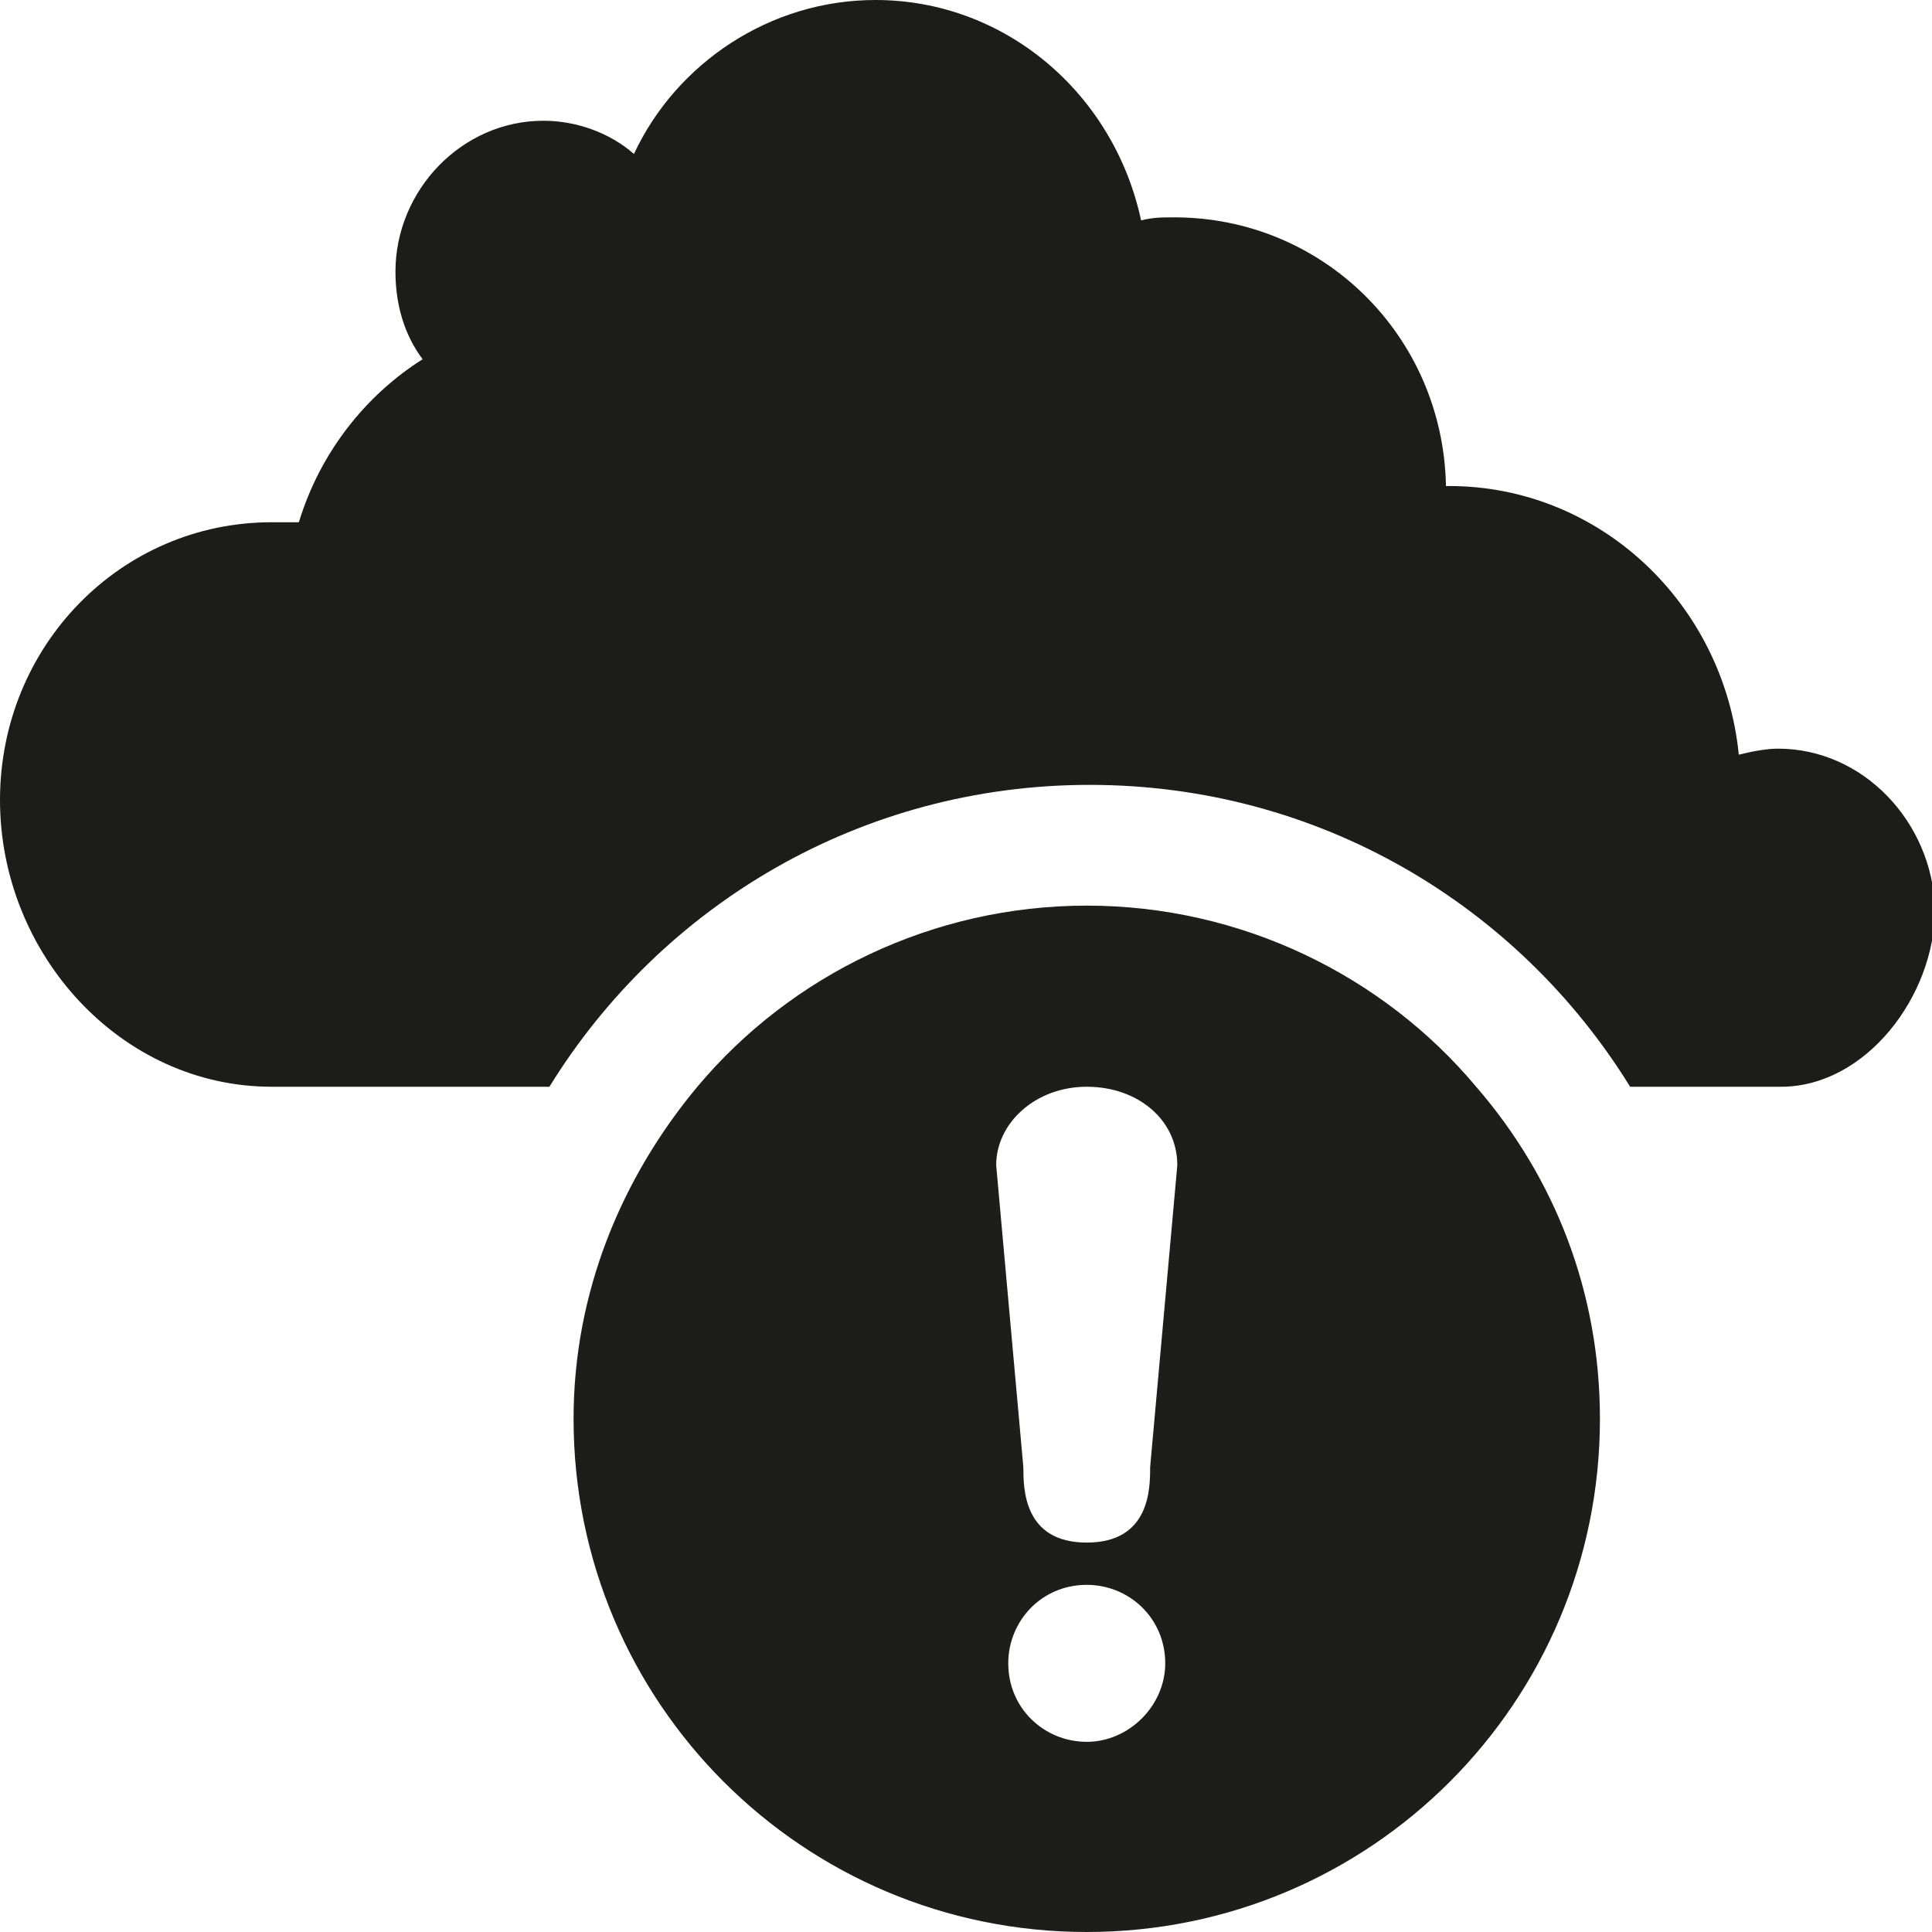
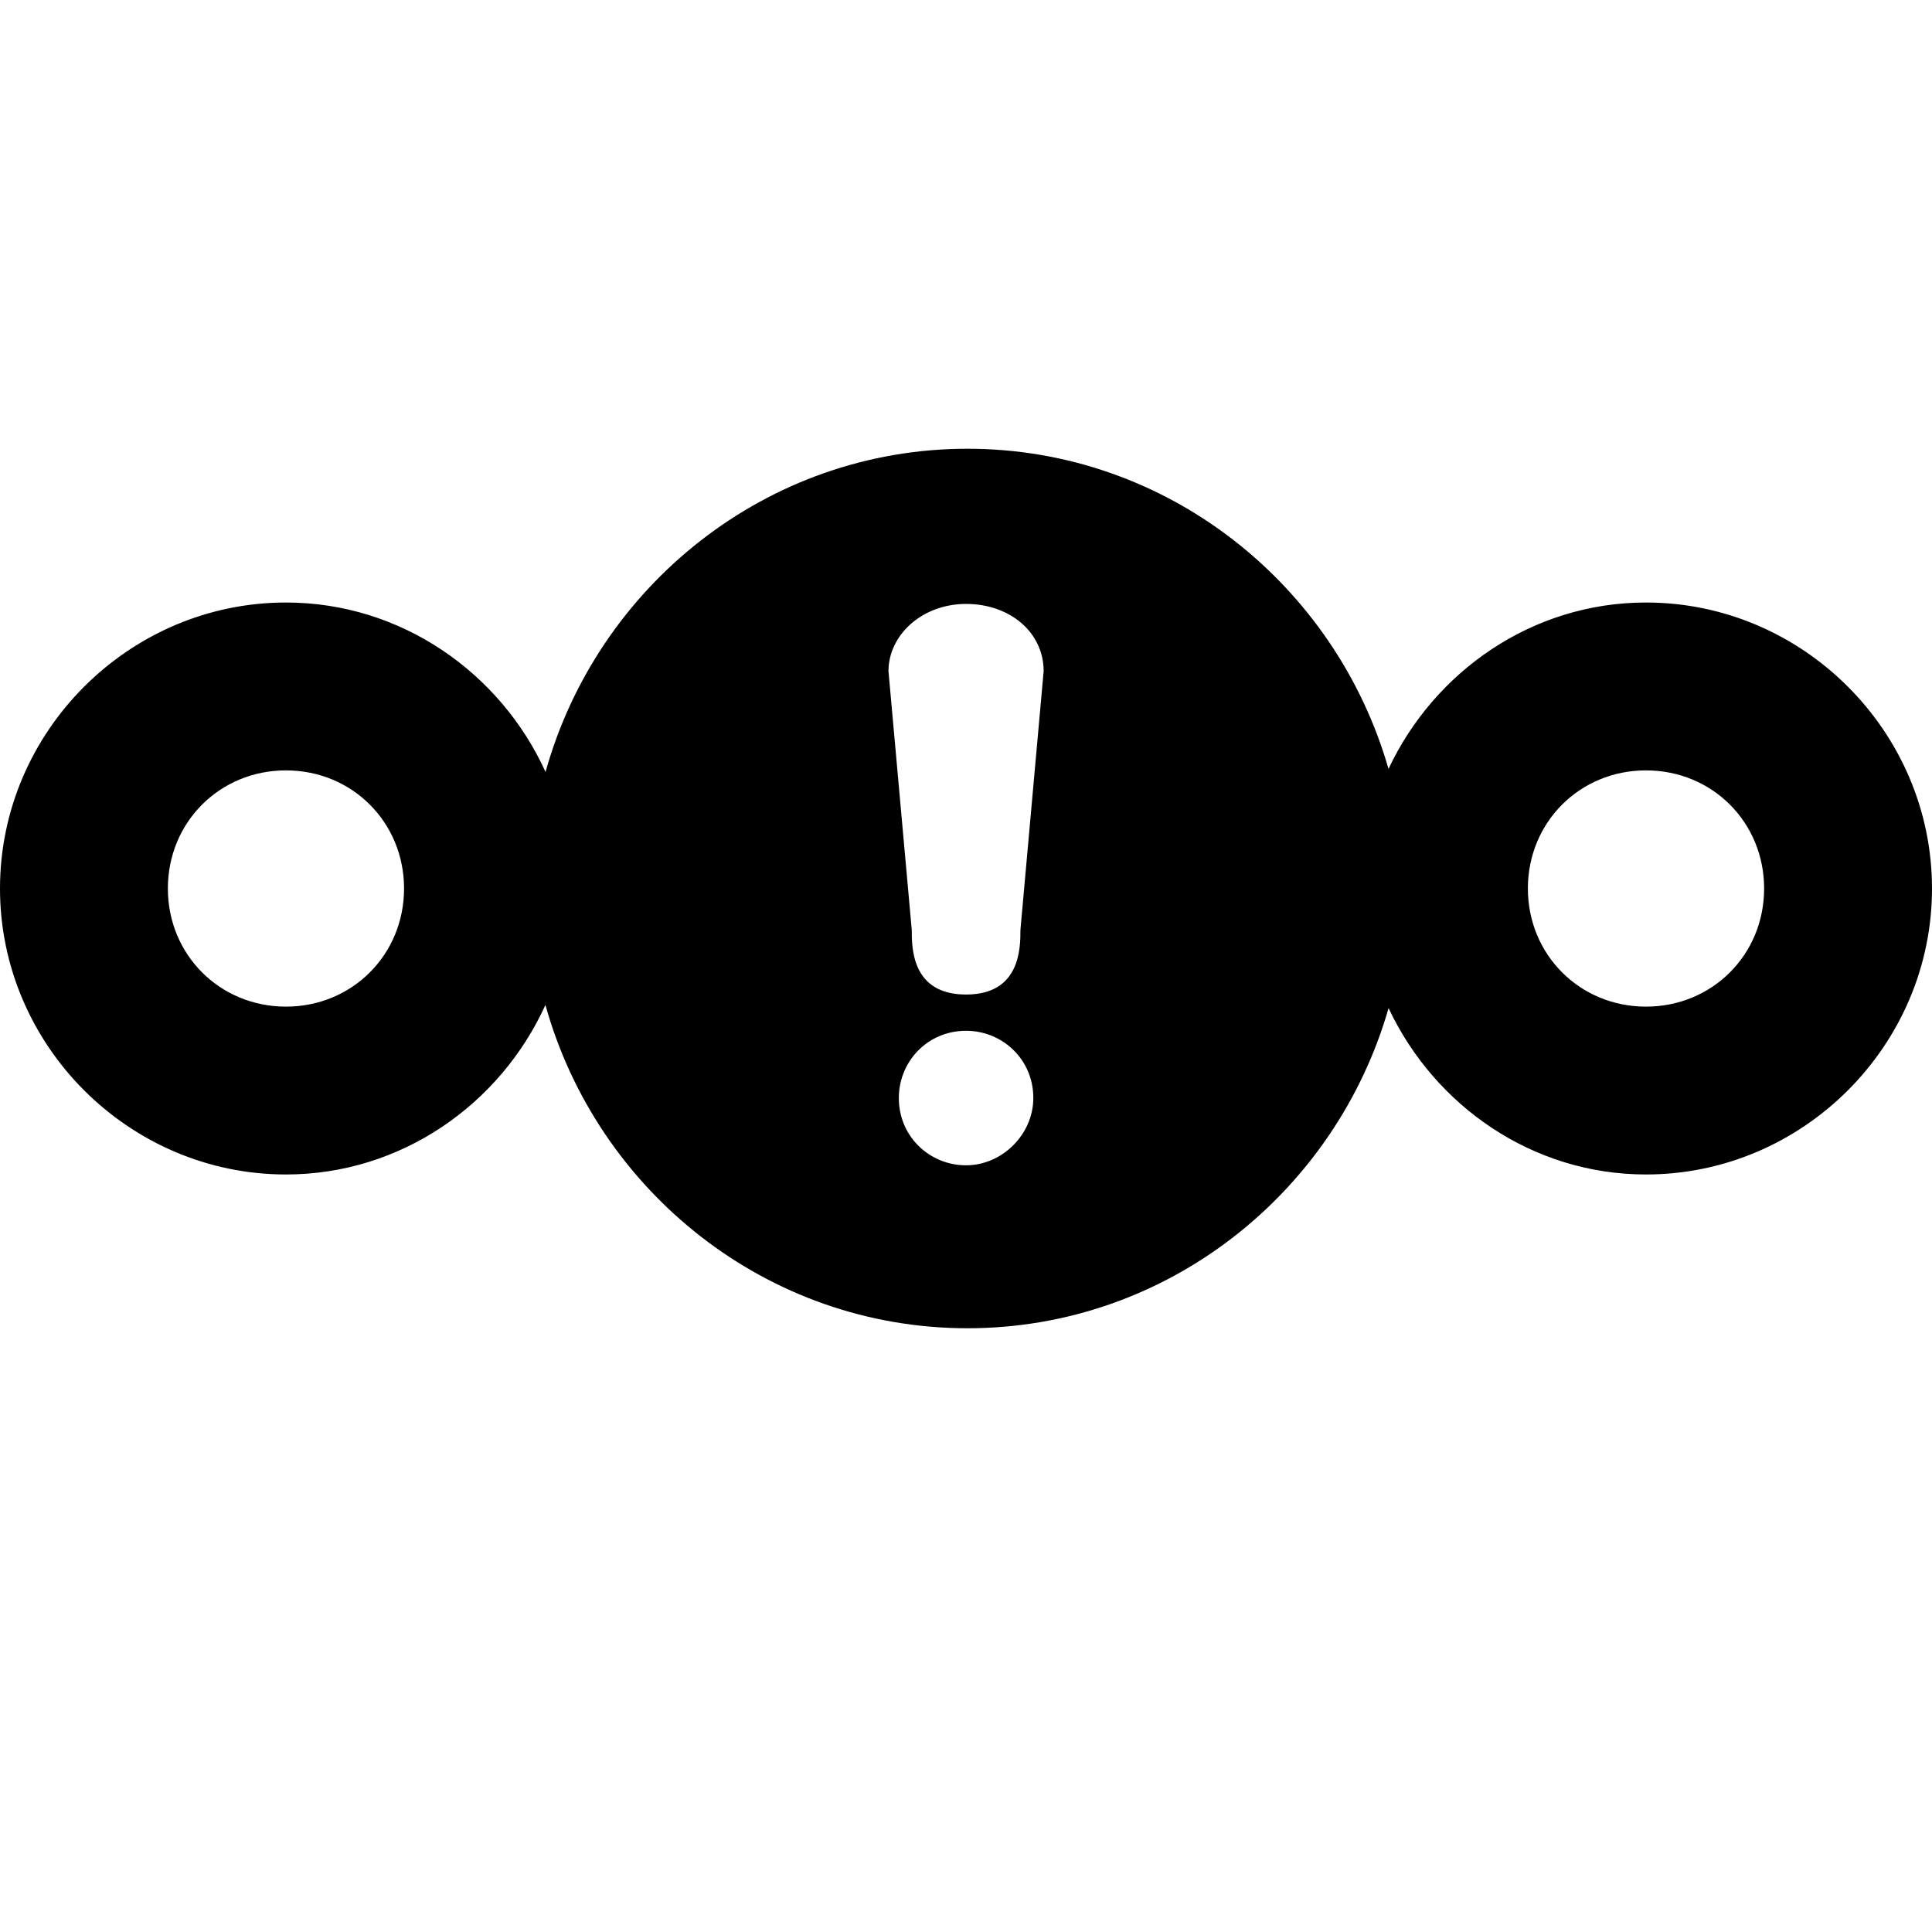
<svg xmlns="http://www.w3.org/2000/svg" version="1.1" id="Ebene_1" x="0px" y="0px" viewBox="0 0 64 64" enable-background="new 0 0 64 64" xml:space="preserve">
-   <g>
-     <path fill="#1C1C1B" d="M58.9,24.8c-0.4,0-0.9,0.1-1.3,0.2c-0.5-5-4.6-8.9-9.6-8.9c0,0-0.1,0-0.1,0c-0.1-5-4.1-8.9-9-8.9   c-0.4,0-0.7,0-1.1,0.1C36.9,3.1,33.3,0,29,0c-3.5,0-6.6,2.1-8,5.1c-0.8-0.7-1.9-1.1-3-1.1c-2.7,0-4.9,2.3-4.9,5   c0,1.1,0.3,2.1,0.9,2.9c-1.9,1.2-3.4,3.1-4.1,5.4c-0.3,0-0.6,0-0.9,0c-5,0-9,4.1-9,9.2C0,31.6,4,36,9,36h9.2c3.7-6,10.3-10,17.9-10   s14.2,4,17.9,10h5c2.8,0,5.1-3,5.1-5.9C64,27.2,61.7,24.8,58.9,24.8z" />
-     <path fill="#1D1D1B" d="M48.9,36c-3.1-3.7-7.8-6-12.9-6s-9.8,2.3-12.9,6c-2.5,3-4.1,6.8-4.1,11c0,9.4,7.6,17,17,17s17-7.6,17-17   C53,42.8,51.5,39,48.9,36z M36,57.7c-1.4,0-2.6-1.1-2.6-2.6c0-1.4,1.1-2.6,2.6-2.6c1.4,0,2.6,1.1,2.6,2.6   C38.6,56.5,37.4,57.7,36,57.7z M39,38.6l-0.9,10c0,0.7,0,2.5-2.1,2.5c-2.1,0-2.1-1.8-2.1-2.5l-0.9-10v0c0-1.4,1.3-2.6,3-2.6   C37.7,36,39,37.1,39,38.6L39,38.6z" />
-   </g>
+   <defs id="defs7462" />
+   <path style="color:#000000;text-indent:0;text-decoration:none;text-decoration-line:none;text-decoration-style:solid;text-decoration-color:#000000;text-transform:none;block-progression:tb;white-space:normal;isolation:auto;mix-blend-mode:normal;solid-color:#000000;fill:#000000;fill-opacity:1;color-rendering:auto;image-rendering:auto;shape-rendering:auto;enable-background:accumulate" d="M 32.049 14.865 C 25.381 14.866 19.782 19.431 18.072 25.572 C 16.579 22.288 13.292 19.959 9.473 19.959 C 4.275 19.96 0.001 24.233 0 29.432 C -0.001 34.631 4.274 38.906 9.473 38.906 C 13.292 38.906 16.575 36.576 18.068 33.291 C 19.778 39.434 25.381 44 32.049 44 C 38.68 44.001 44.252 39.485 45.998 33.395 C 47.515 36.619 50.751 38.906 54.525 38.906 C 59.726 38.907 64.001 34.632 64 29.432 C 63.999 24.232 59.725 19.958 54.525 19.959 C 50.751 19.96 47.513 22.246 45.996 25.471 C 44.249 19.382 38.68 14.865 32.049 14.865 z M 32.002 20.006 C 33.459 20.006 34.572 20.949 34.572 22.234 L 33.803 30.803 C 33.803 31.403 33.801 32.945 32.002 32.945 C 30.202 32.945 30.203 31.403 30.203 30.803 L 29.432 22.234 C 29.432 21.035 30.545 20.006 32.002 20.006 z M 9.473 25.52 C 11.666 25.52 13.384 27.238 13.385 29.432 C 13.385 31.626 11.667 33.345 9.473 33.346 C 7.279 33.345 5.56 31.626 5.561 29.432 C 5.561 27.238 7.279 25.52 9.473 25.52 z M 54.525 25.52 C 56.719 25.519 58.439 27.238 58.439 29.432 C 58.44 31.626 56.72 33.346 54.525 33.346 C 52.331 33.345 50.613 31.626 50.613 29.432 C 50.614 27.238 52.332 25.52 54.525 25.52 z M 32.002 34.146 C 33.202 34.146 34.23 35.088 34.23 36.373 C 34.23 37.573 33.202 38.602 32.002 38.602 C 30.802 38.602 29.775 37.658 29.775 36.373 C 29.775 35.173 30.717 34.146 32.002 34.146 z " id="path4" />
</svg>
